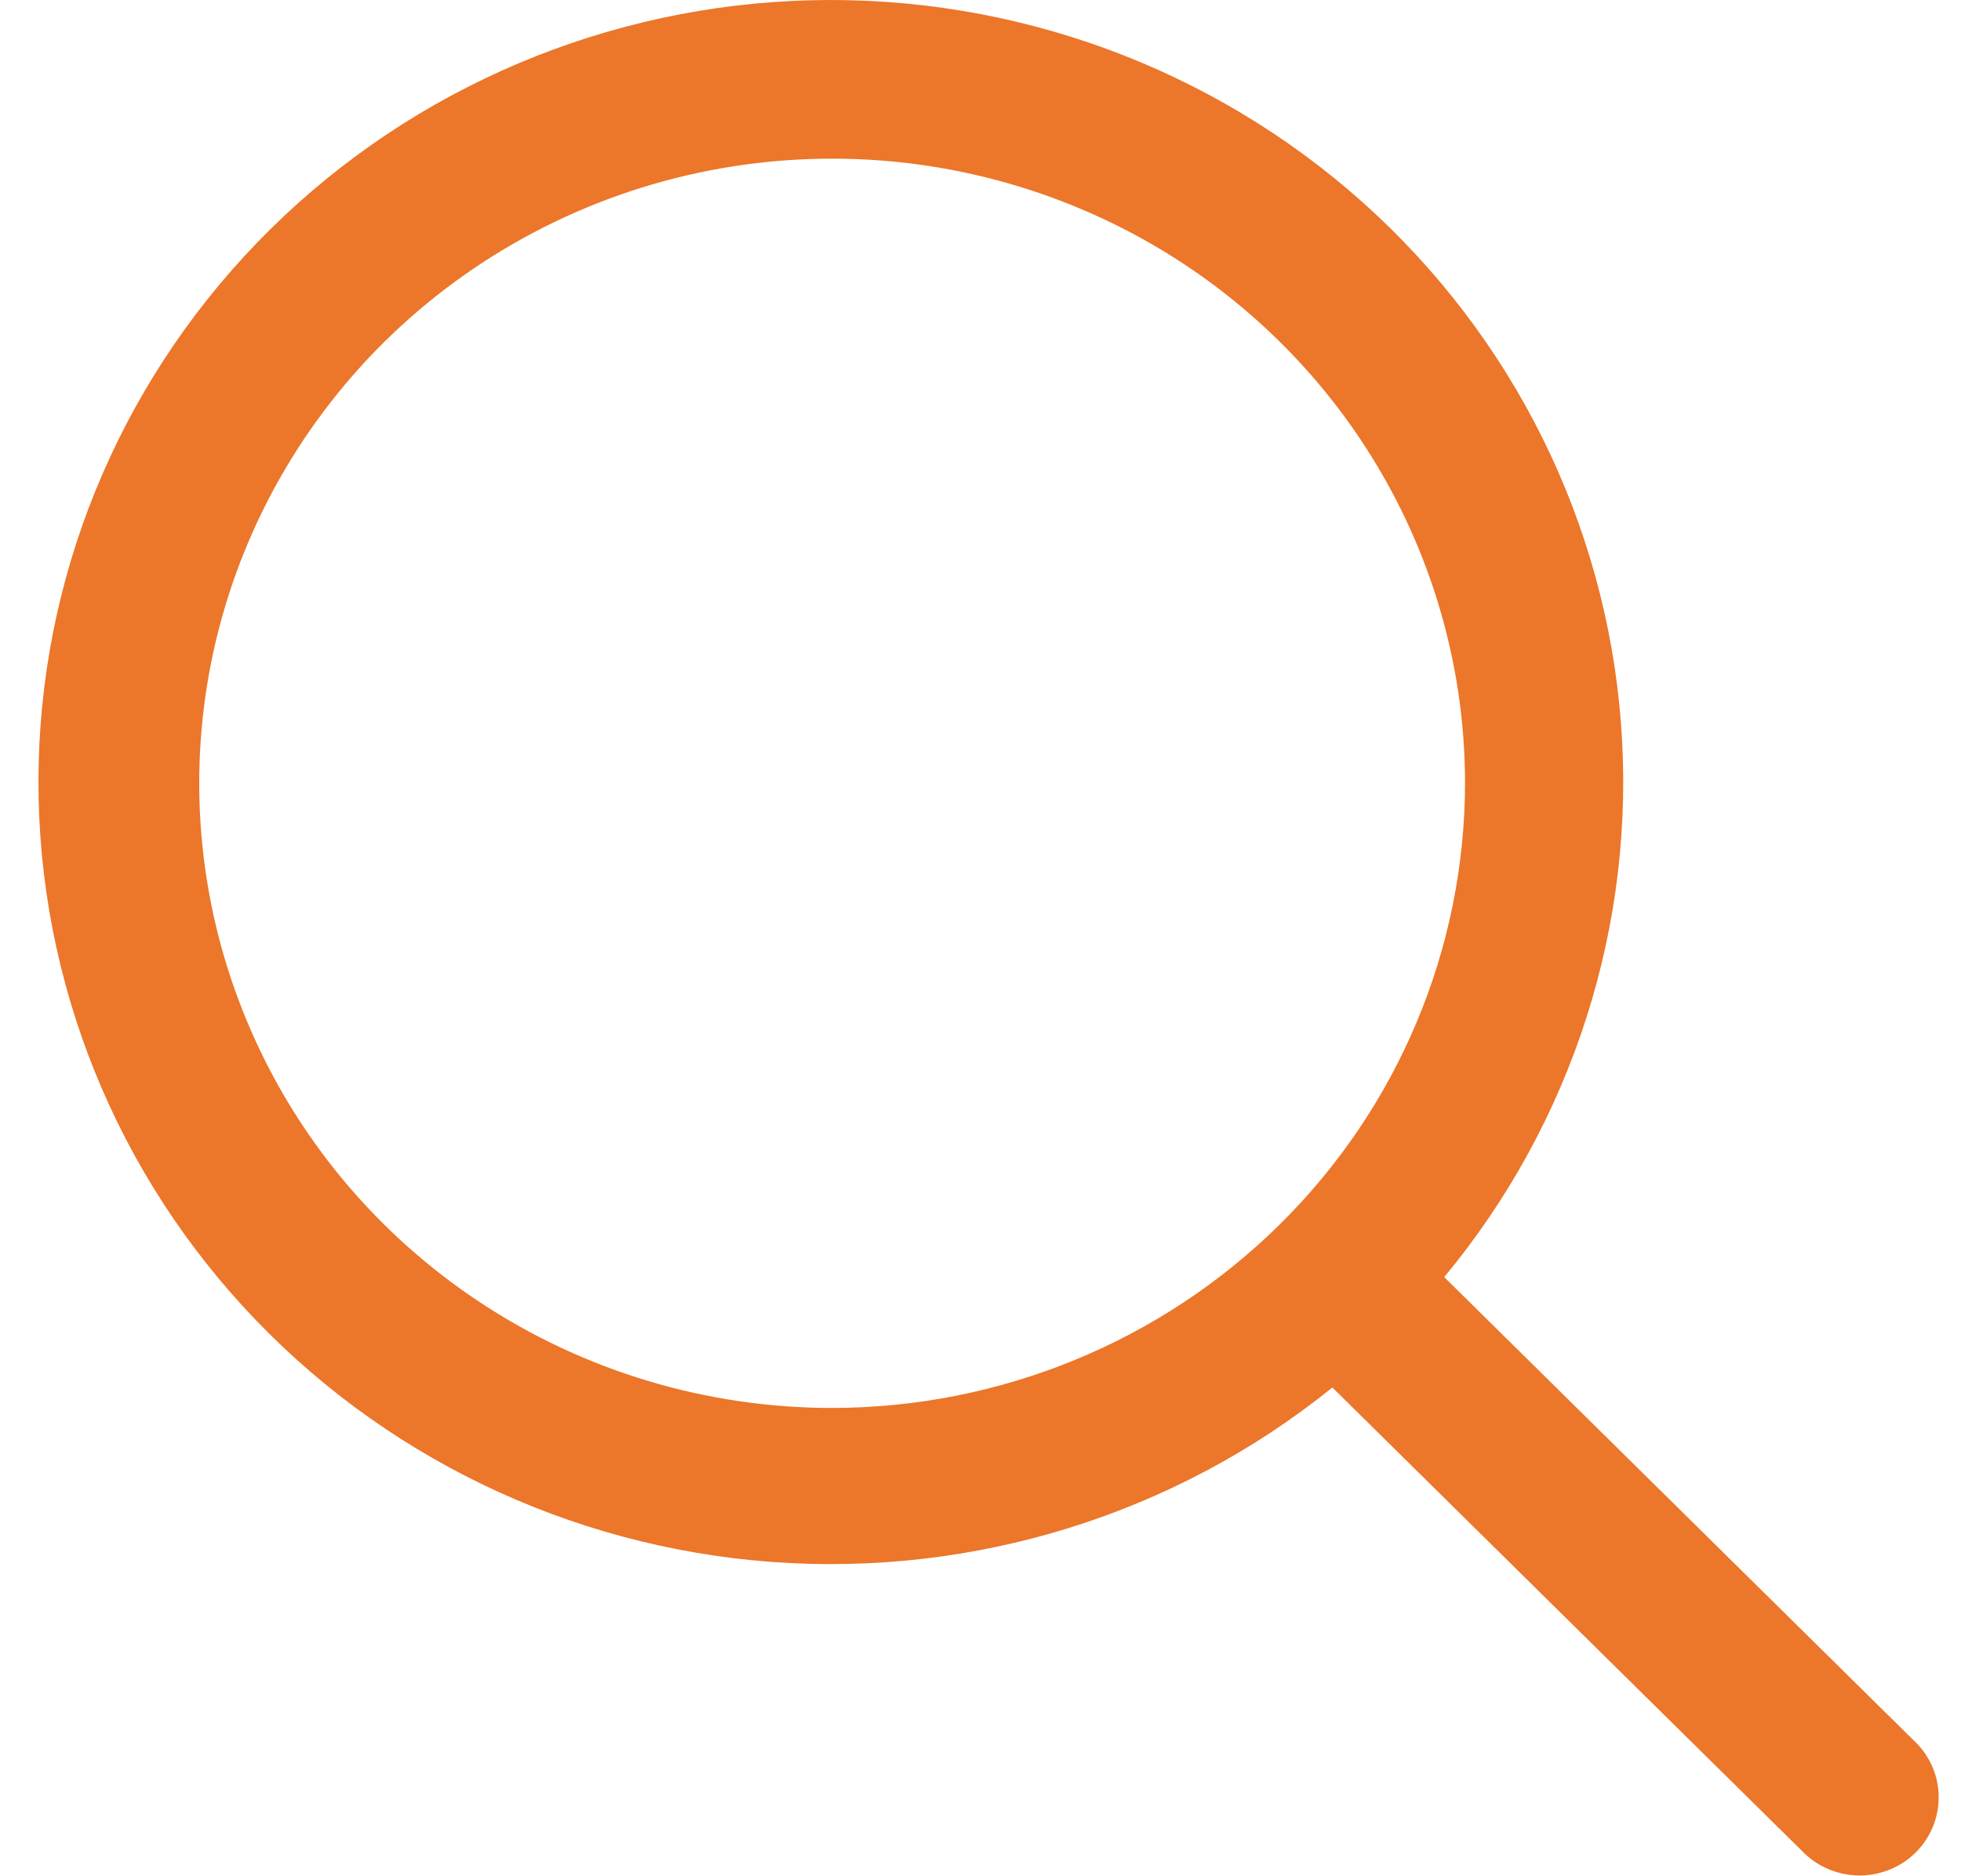
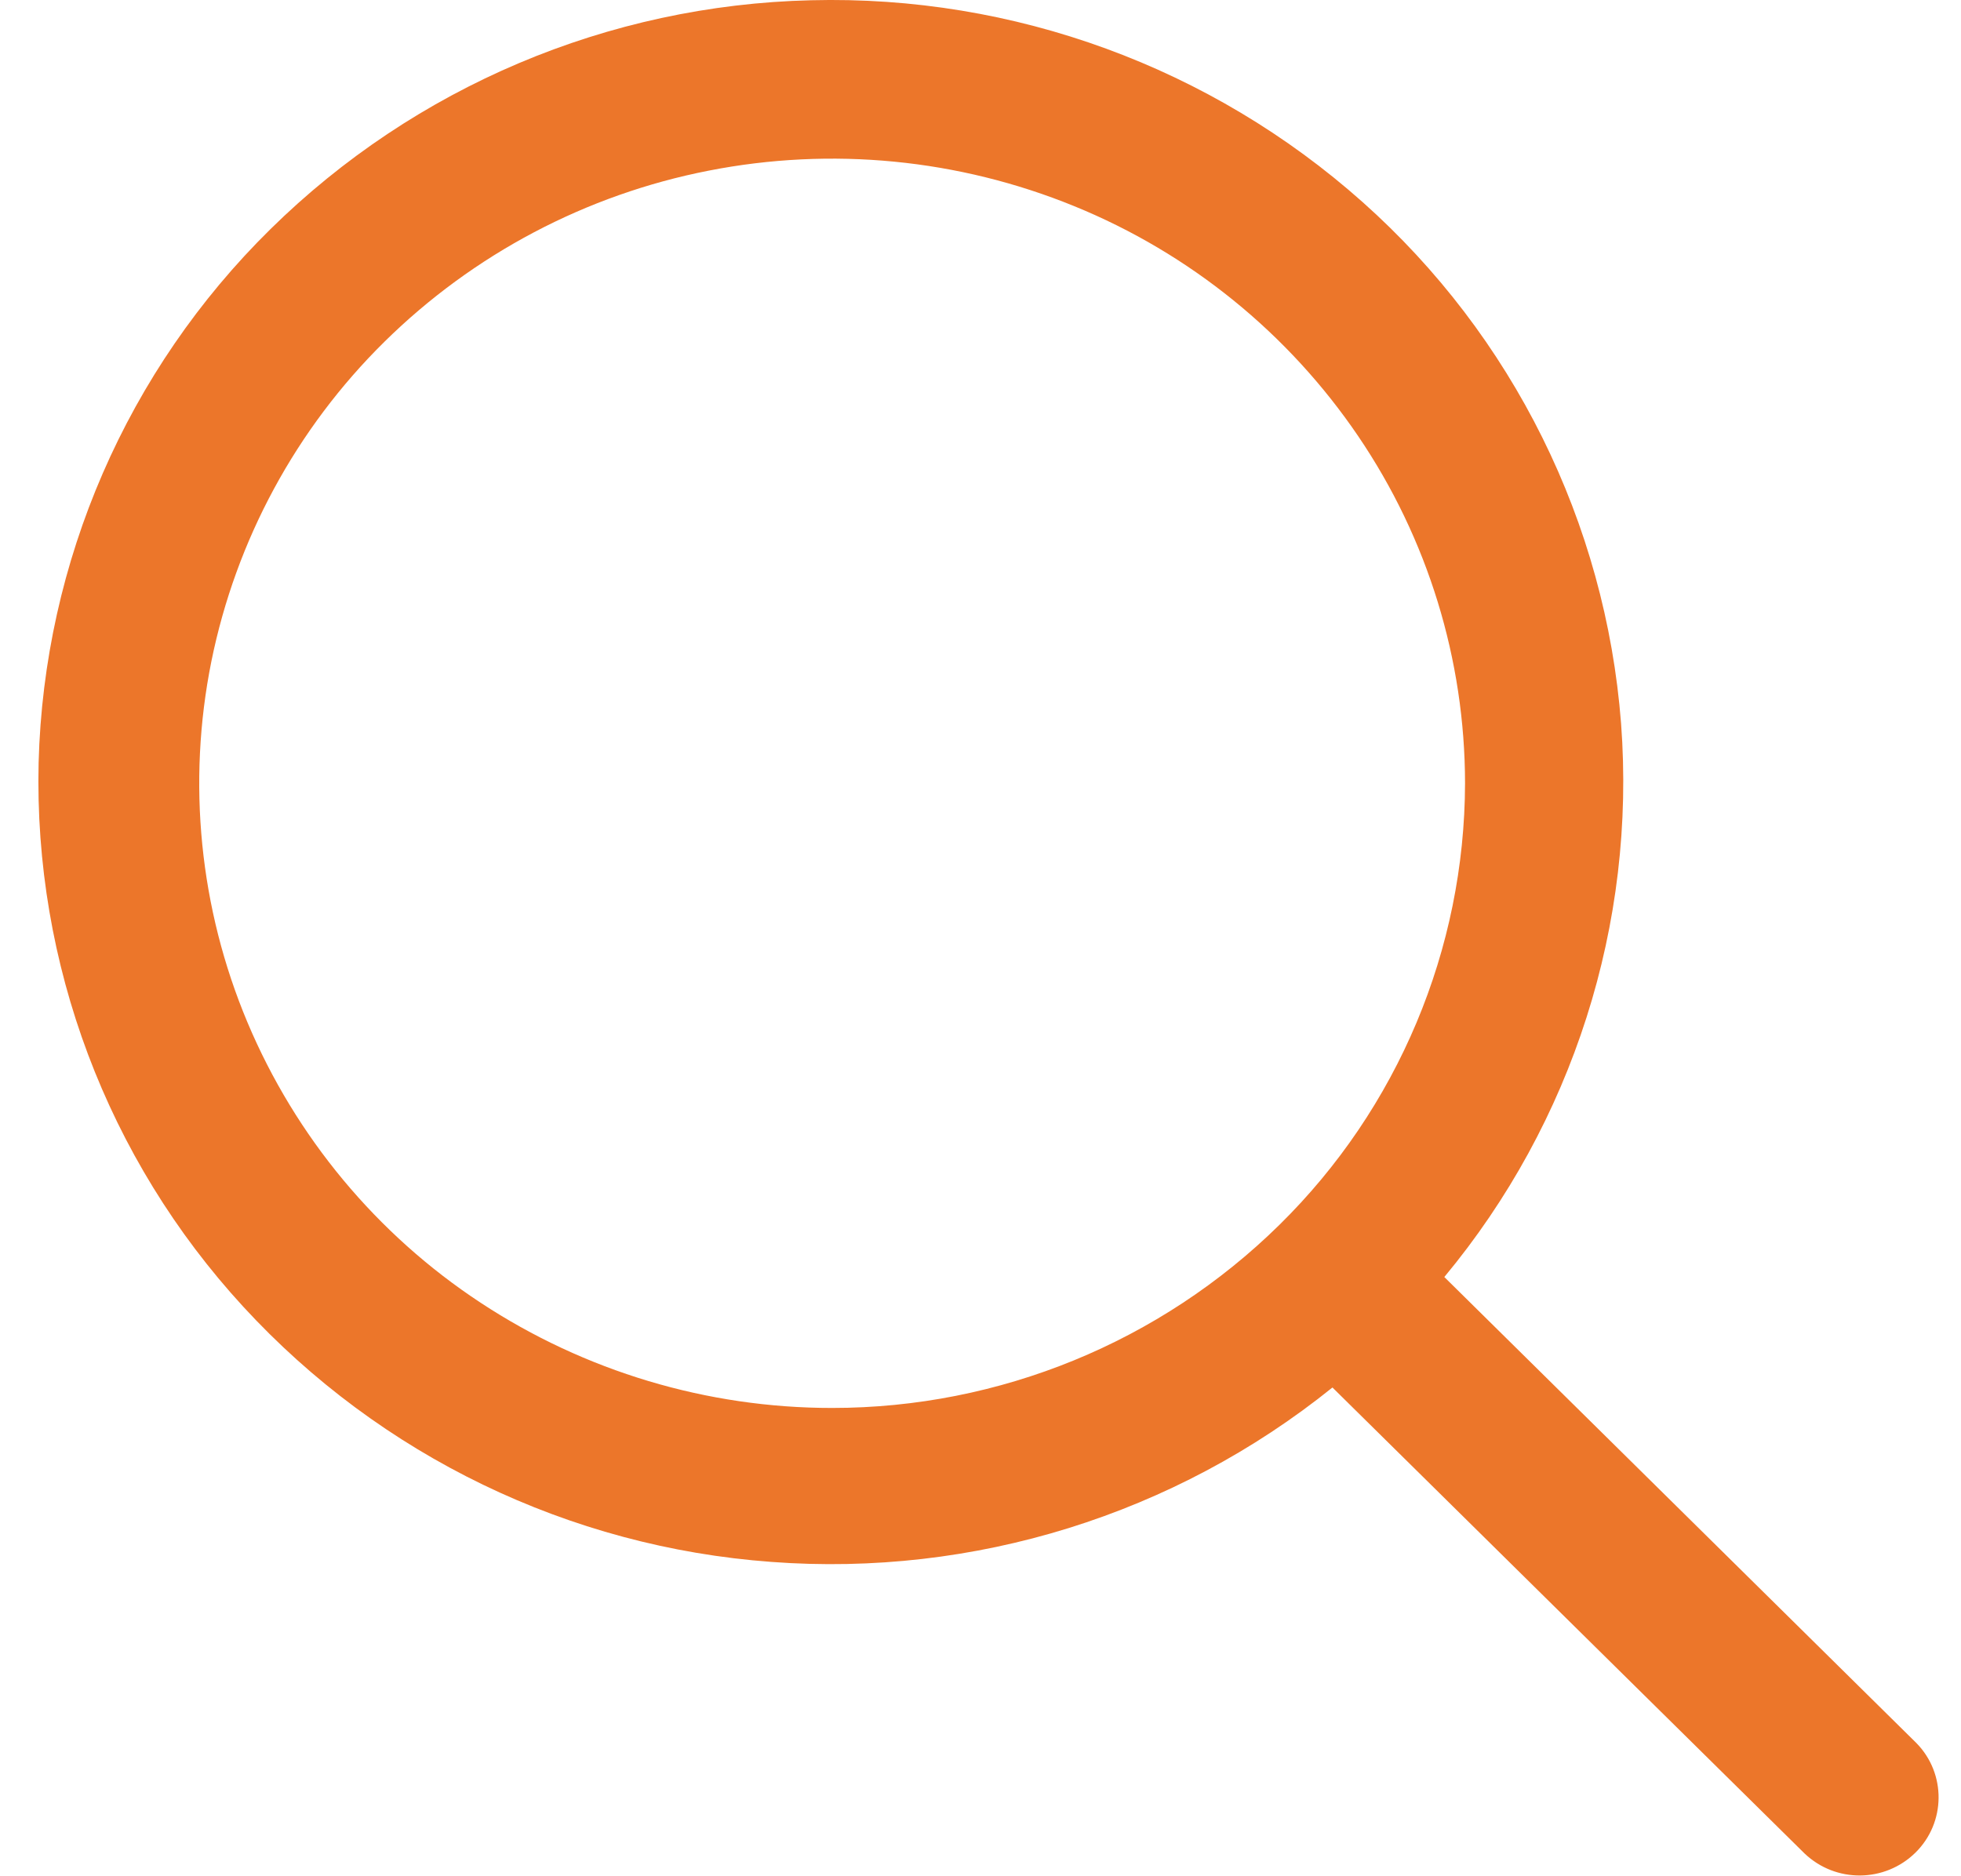
- <svg xmlns="http://www.w3.org/2000/svg" width="23" height="22" viewBox="0 0 23 22" fill="none">
-   <path d="M22.478 20.448L16.939 14.981C18.449 13.159 19.191 10.834 19.012 8.486C18.834 6.139 17.748 3.95 15.98 2.371C14.211 0.792 11.896 -0.056 9.512 0.003C7.129 0.062 4.859 1.023 3.173 2.687C1.487 4.351 0.513 6.592 0.454 8.944C0.394 11.297 1.253 13.583 2.853 15.328C4.453 17.074 6.671 18.145 9.048 18.322C11.426 18.498 13.782 17.766 15.627 16.276L21.166 21.743C21.341 21.91 21.576 22.002 21.819 22C22.062 21.998 22.295 21.902 22.467 21.732C22.639 21.562 22.736 21.332 22.738 21.092C22.741 20.852 22.647 20.62 22.478 20.448ZM9.76 16.516C8.291 16.516 6.856 16.086 5.636 15.281C4.415 14.476 3.463 13.331 2.902 11.992C2.34 10.654 2.193 9.18 2.479 7.759C2.766 6.338 3.473 5.032 4.511 4.007C5.549 2.983 6.871 2.285 8.311 2.002C9.751 1.719 11.244 1.864 12.6 2.419C13.957 2.973 15.116 3.913 15.932 5.118C16.747 6.323 17.183 7.739 17.183 9.188C17.18 11.131 16.398 12.994 15.006 14.367C13.614 15.741 11.728 16.514 9.76 16.516Z" fill="#EC762A" />
+ <svg xmlns="http://www.w3.org/2000/svg" width="23" height="22" fill="none">
+   <path d="M22.478 20.448L16.94 14.98a9.094 9.094 0 002.073-6.495 9.13 9.13 0 00-3.032-6.115A9.365 9.365 0 009.512.003a9.353 9.353 0 00-6.339 2.684 9.117 9.117 0 00-2.72 6.258 9.105 9.105 0 002.4 6.383 9.34 9.34 0 006.195 2.994 9.375 9.375 0 006.58-2.046l5.538 5.467a.935.935 0 001.3-.011.91.91 0 00.012-1.284zM9.76 16.516a7.493 7.493 0 01-4.124-1.235 7.348 7.348 0 01-2.734-3.289 7.24 7.24 0 01-.423-4.233 7.299 7.299 0 012.032-3.752 7.453 7.453 0 013.8-2.005 7.513 7.513 0 014.29.417 7.403 7.403 0 013.33 2.699 7.26 7.26 0 011.252 4.07 7.288 7.288 0 01-2.177 5.18 7.48 7.48 0 01-5.246 2.148z" fill="#EC762A" />
</svg>
